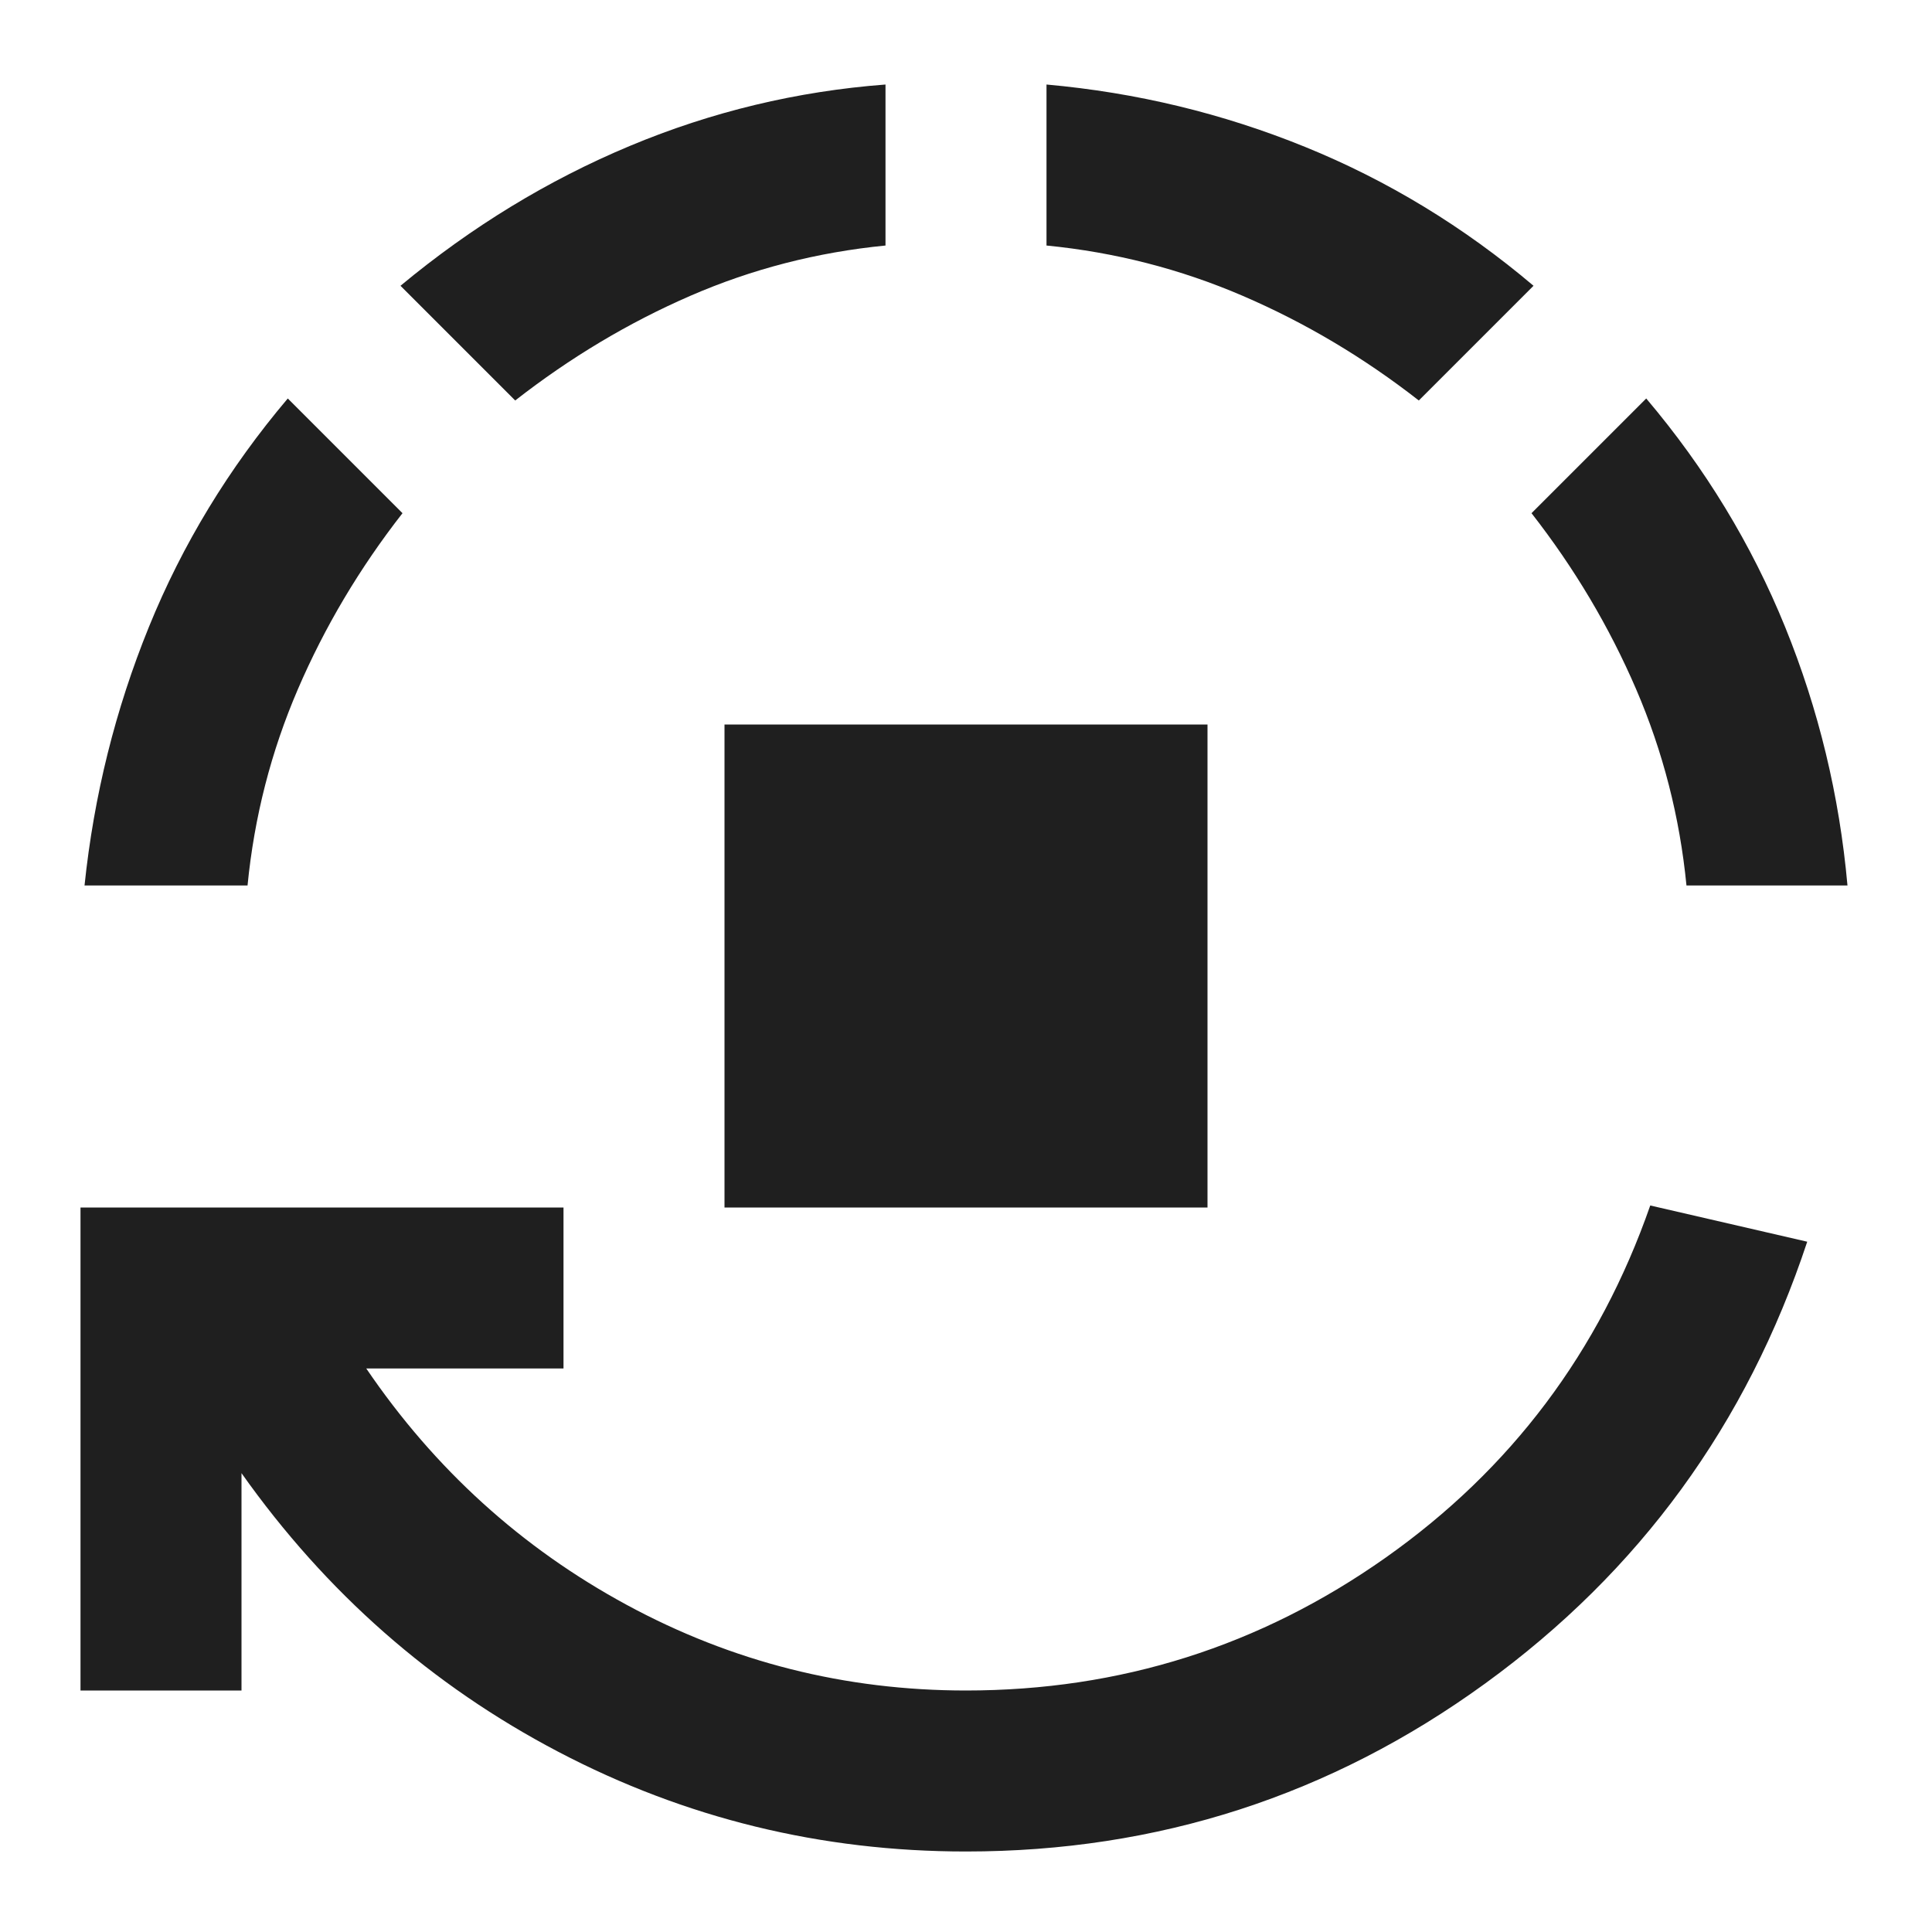
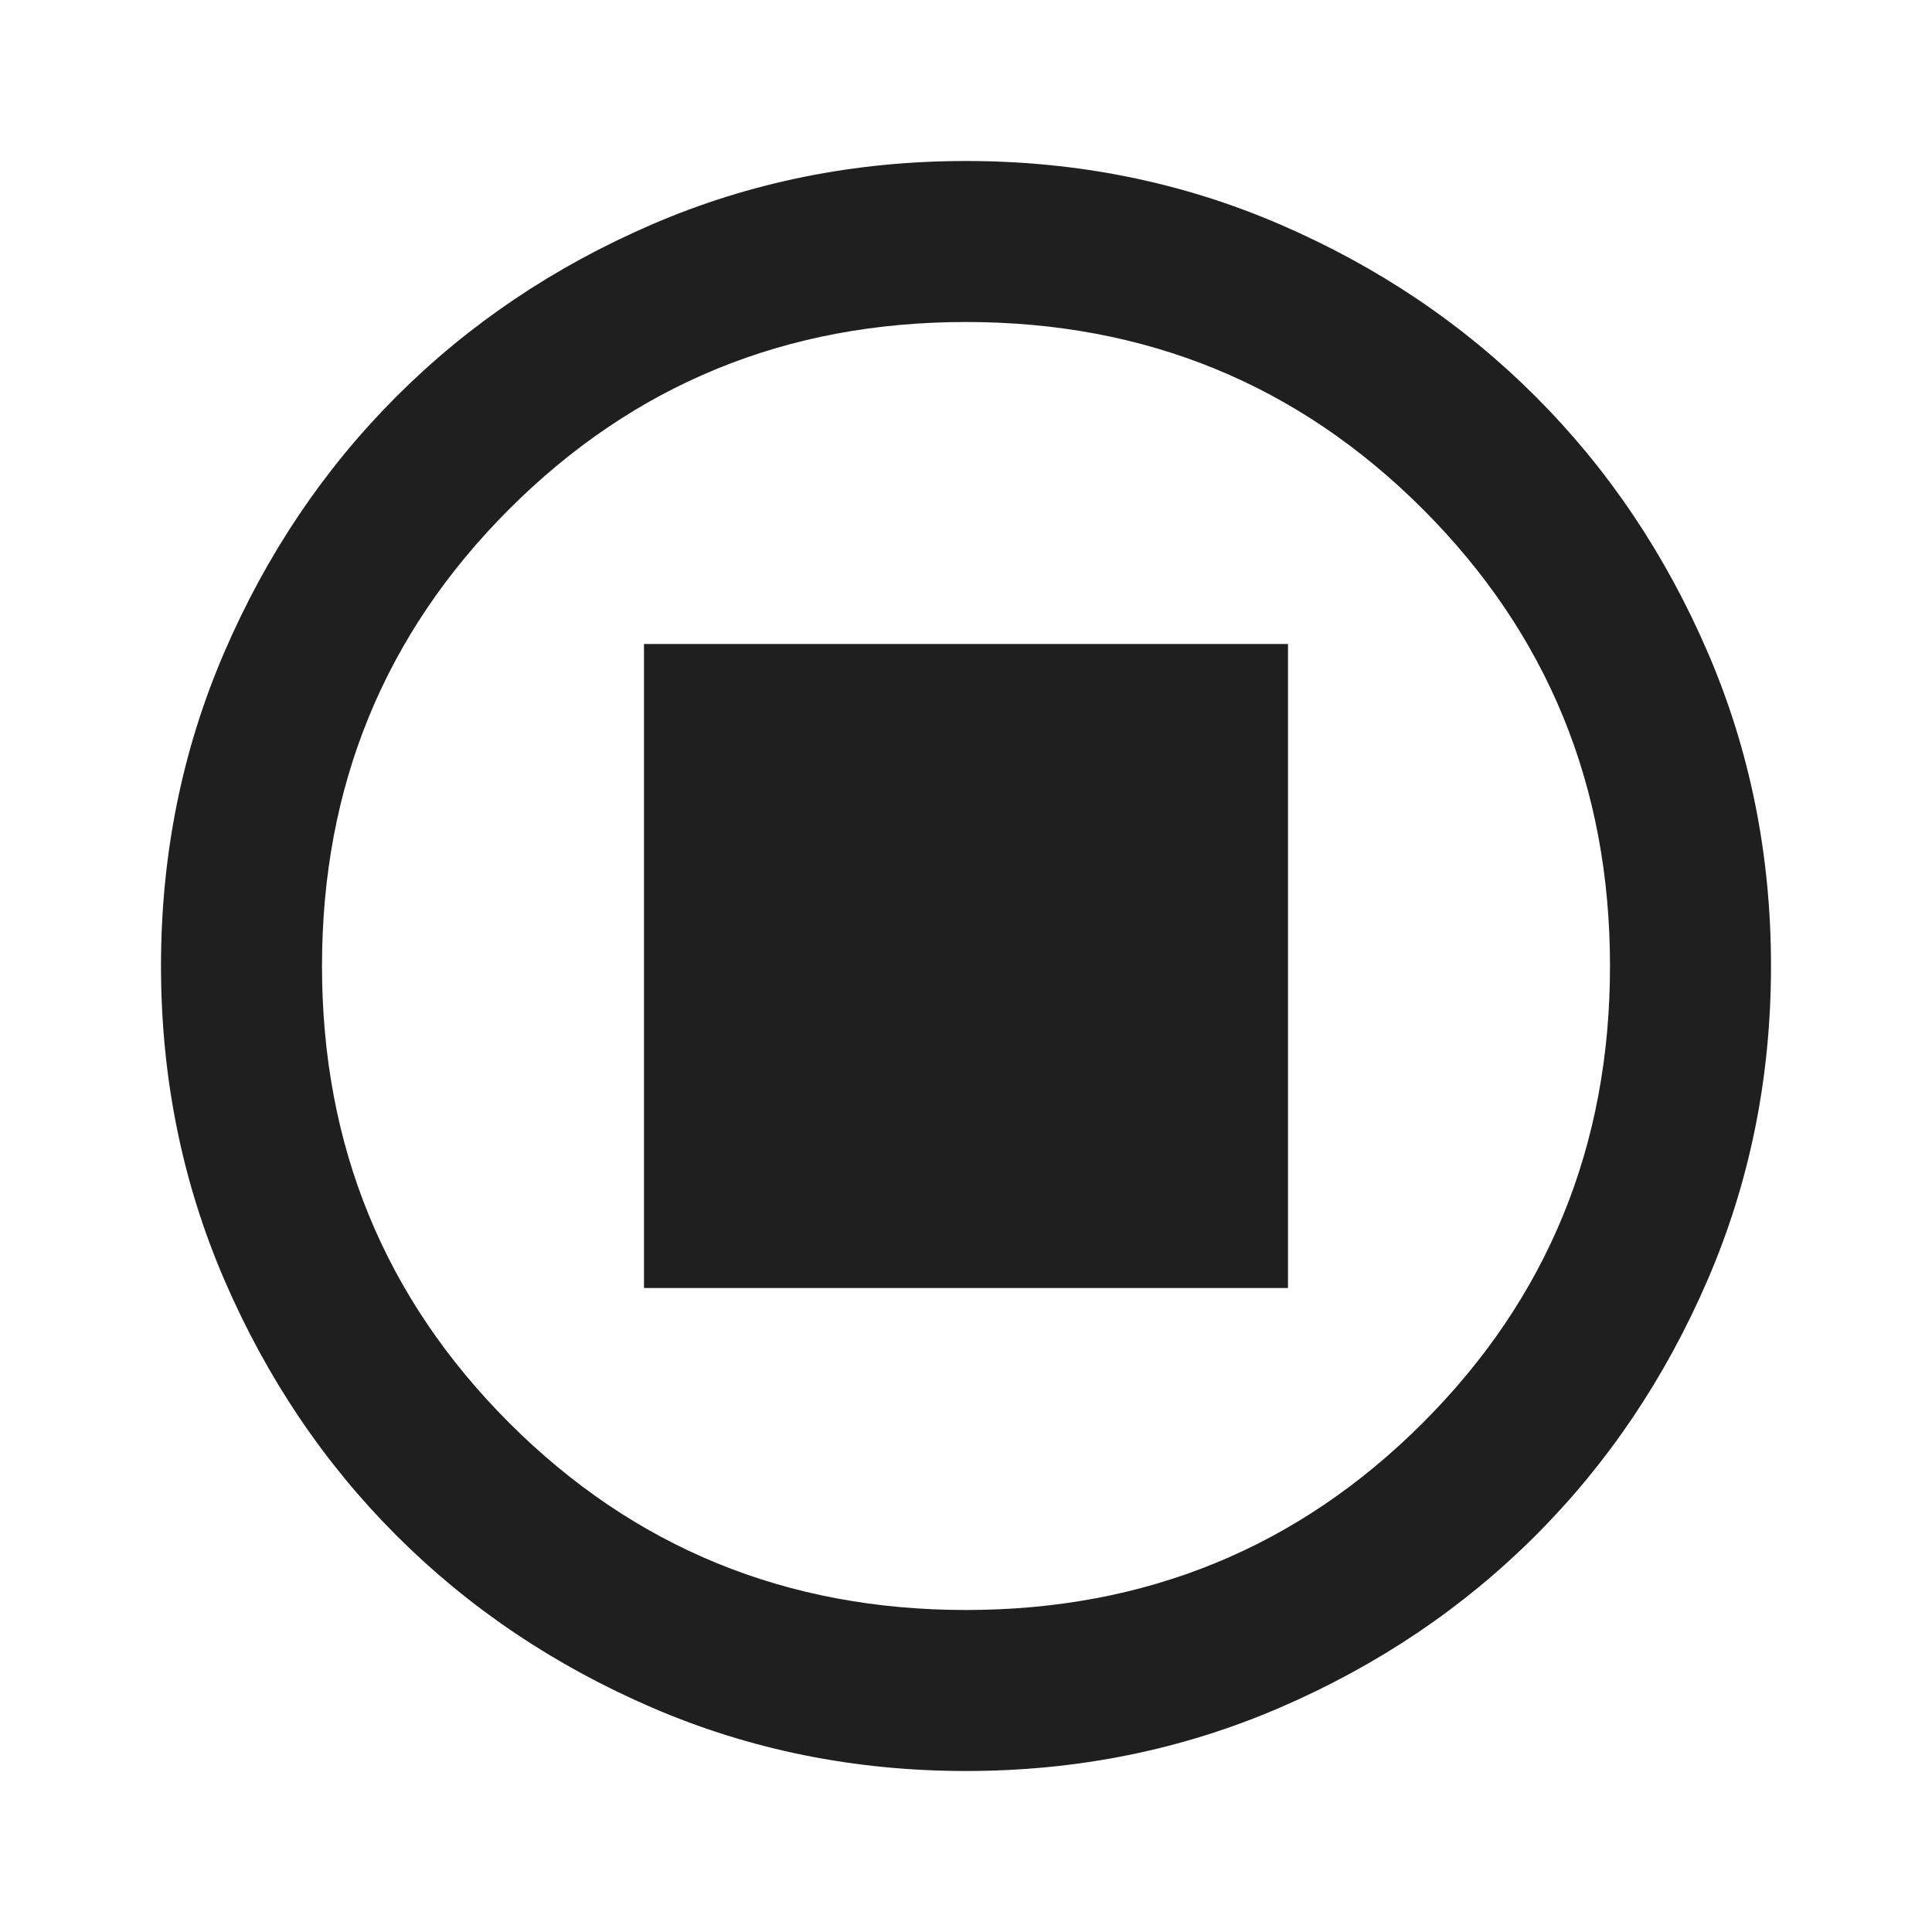
<svg xmlns="http://www.w3.org/2000/svg" viewBox="0 -960 960 960" fill="#1f1f1f">
-   <path d="M360-360v-240h240v240H360ZM480-40q-108 0-202.5-49.5T120-228v108H40v-240h240v80h-98q51 75 129.5 117.5T480-120q115 0 208.5-66T820-361l78 18q-45 136-160 219.5T480-40ZM42-520q7-67 32-128.5T143-762l57 57q-32 41-52 87.5T123-520H42Zm214-241-57-57q53-44 114-69.5T440-918v80q-51 5-97 25t-87 52Zm449 0q-41-32-87.5-52T520-838v-80q67 6 128.5 31T762-818l-57 57Zm133 241q-5-51-25-97.5T761-705l57-57q44 52 69 113.5T918-520h-80Z" />
+   <path d="M320-320h320v-320H320v320ZM480-80q-83 0-156-31.5T197-197q-54-54-85.5-127T80-480q0-83 31.5-156T197-763q54-54 127-85.5T480-880q83 0 156 31.5T763-763q54 54 85.5 127T880-480q0 83-31.5 156T763-197q-54 54-127 85.5T480-80Zm0-80q134 0 227-93t93-227q0-134-93-227t-227-93q-134 0-227 93t-93 227q0 134 93 227t227 93Zm0-320Z" />
</svg>
